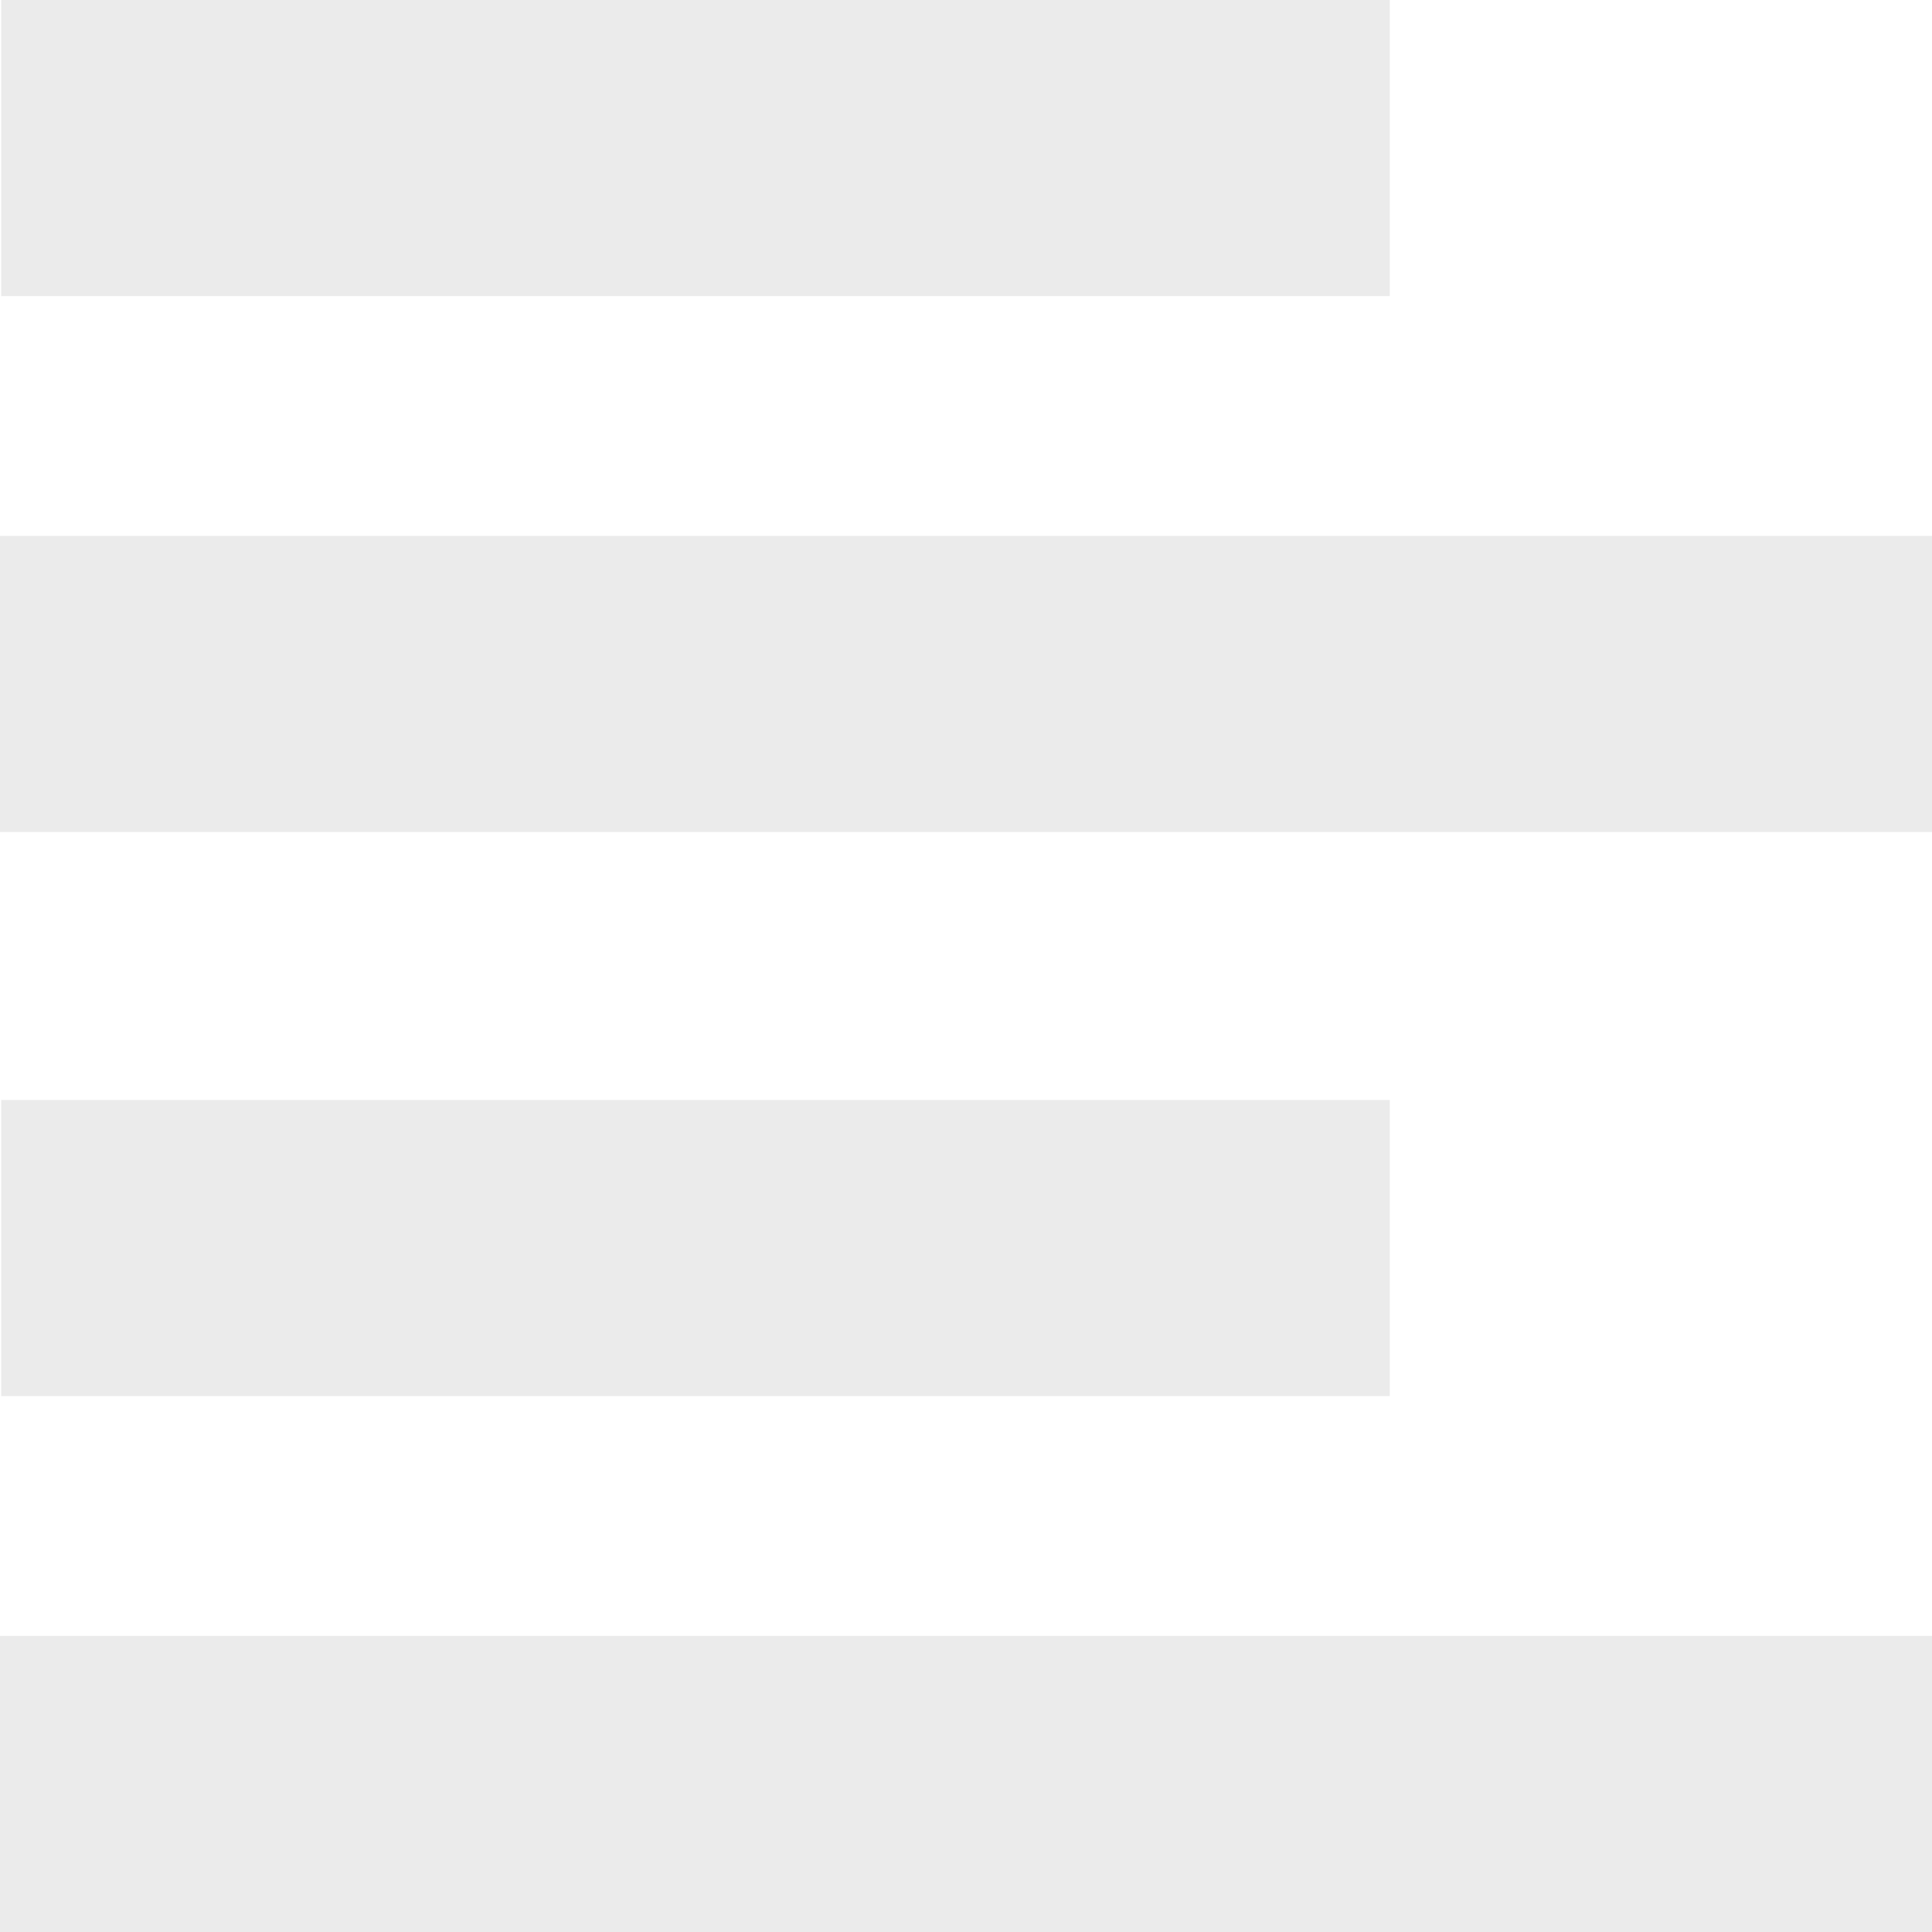
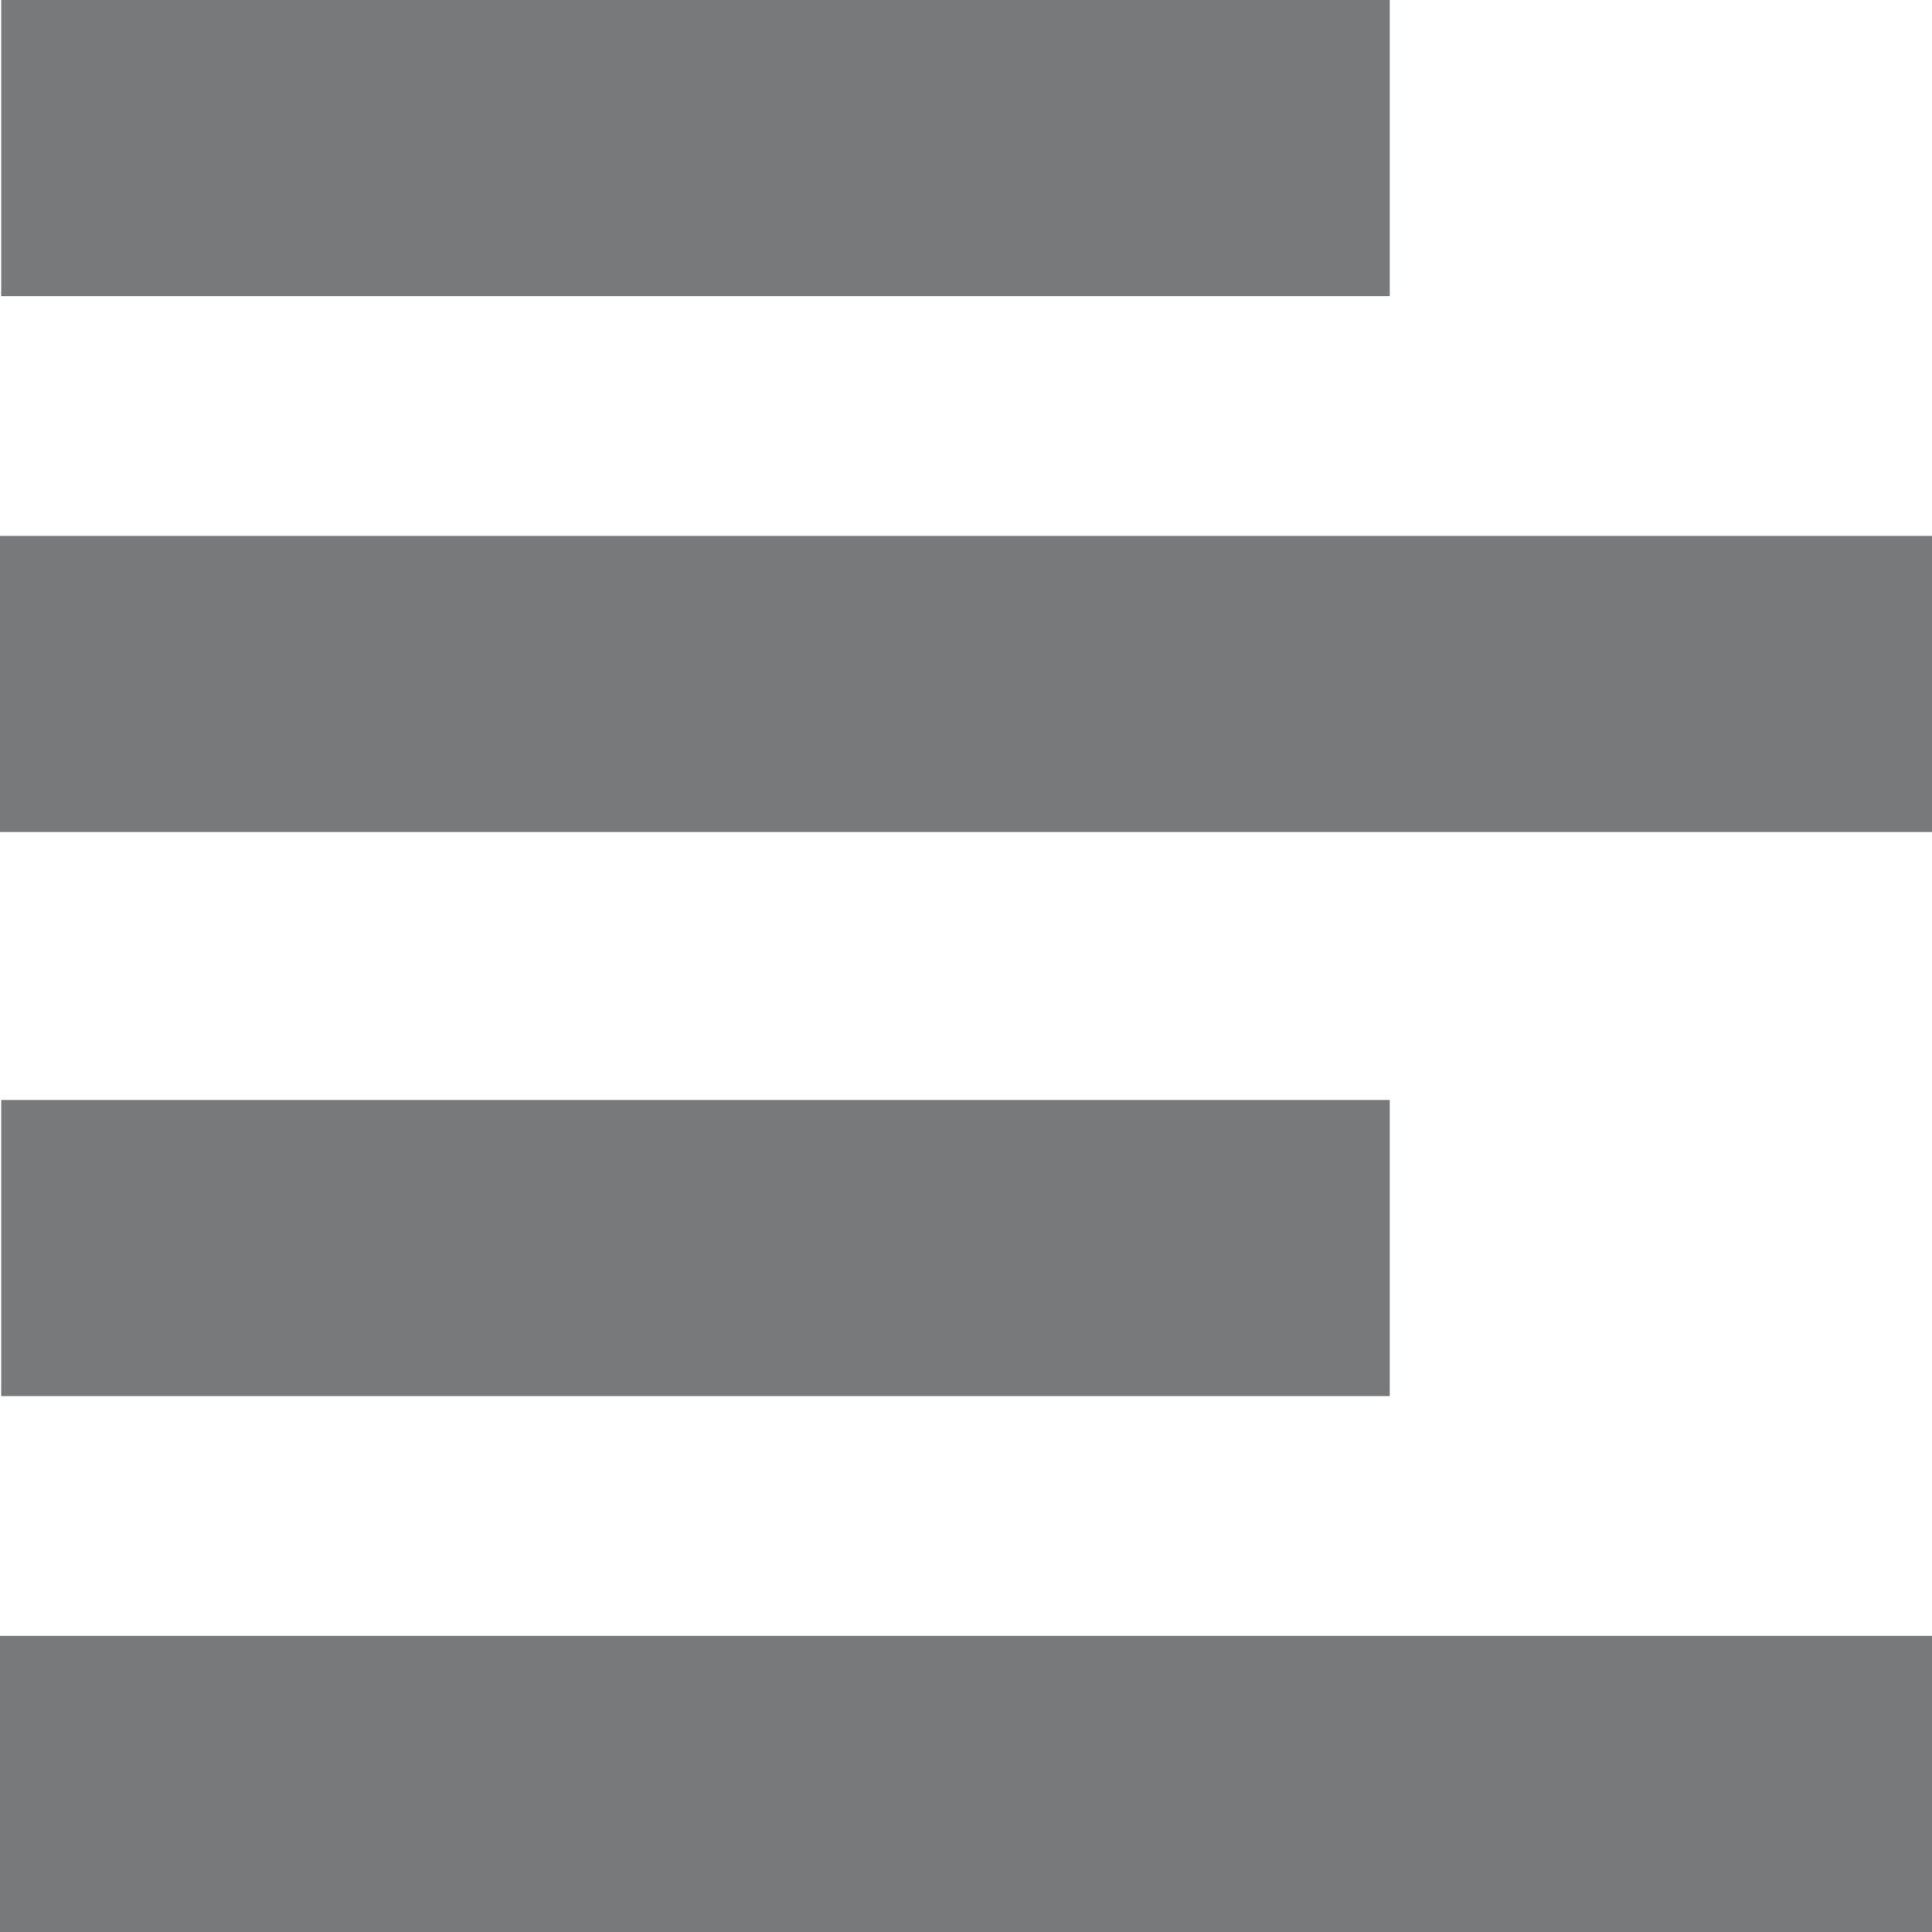
<svg xmlns="http://www.w3.org/2000/svg" width="18" height="18" viewBox="0 0 18 18" fill="none">
-   <path d="M0 18L18 18L18 15.241L2.4121e-07 15.241L0 18Z" fill="#EBEBEB" />
-   <path d="M0.011 13.007L12.948 13.007L12.948 10.248L0.011 10.248L0.011 13.007Z" fill="#EBEBEB" />
-   <path d="M0 7.752L18 7.752L18 4.993L2.41227e-07 4.993L0 7.752Z" fill="#EBEBEB" />
-   <path d="M0.011 2.759L12.948 2.759L12.948 -2.93255e-05L0.011 -3.04565e-05L0.011 2.759Z" fill="#EBEBEB" />
+   <path d="M0 18L18 18L18 15.241L2.4121e-07 15.241L0 18Z" fill="#78797A" />
+   <path d="M0.011 13.007L12.948 13.007L12.948 10.248L0.011 10.248L0.011 13.007Z" fill="#78797A" />
+   <path d="M0 7.752L18 7.752L18 4.993L2.41227e-07 4.993L0 7.752Z" fill="#78797A" />
+   <path d="M0.011 2.759L12.948 2.759L12.948 -2.93255e-05L0.011 -3.04565e-05L0.011 2.759Z" fill="#78797A" />
</svg>
